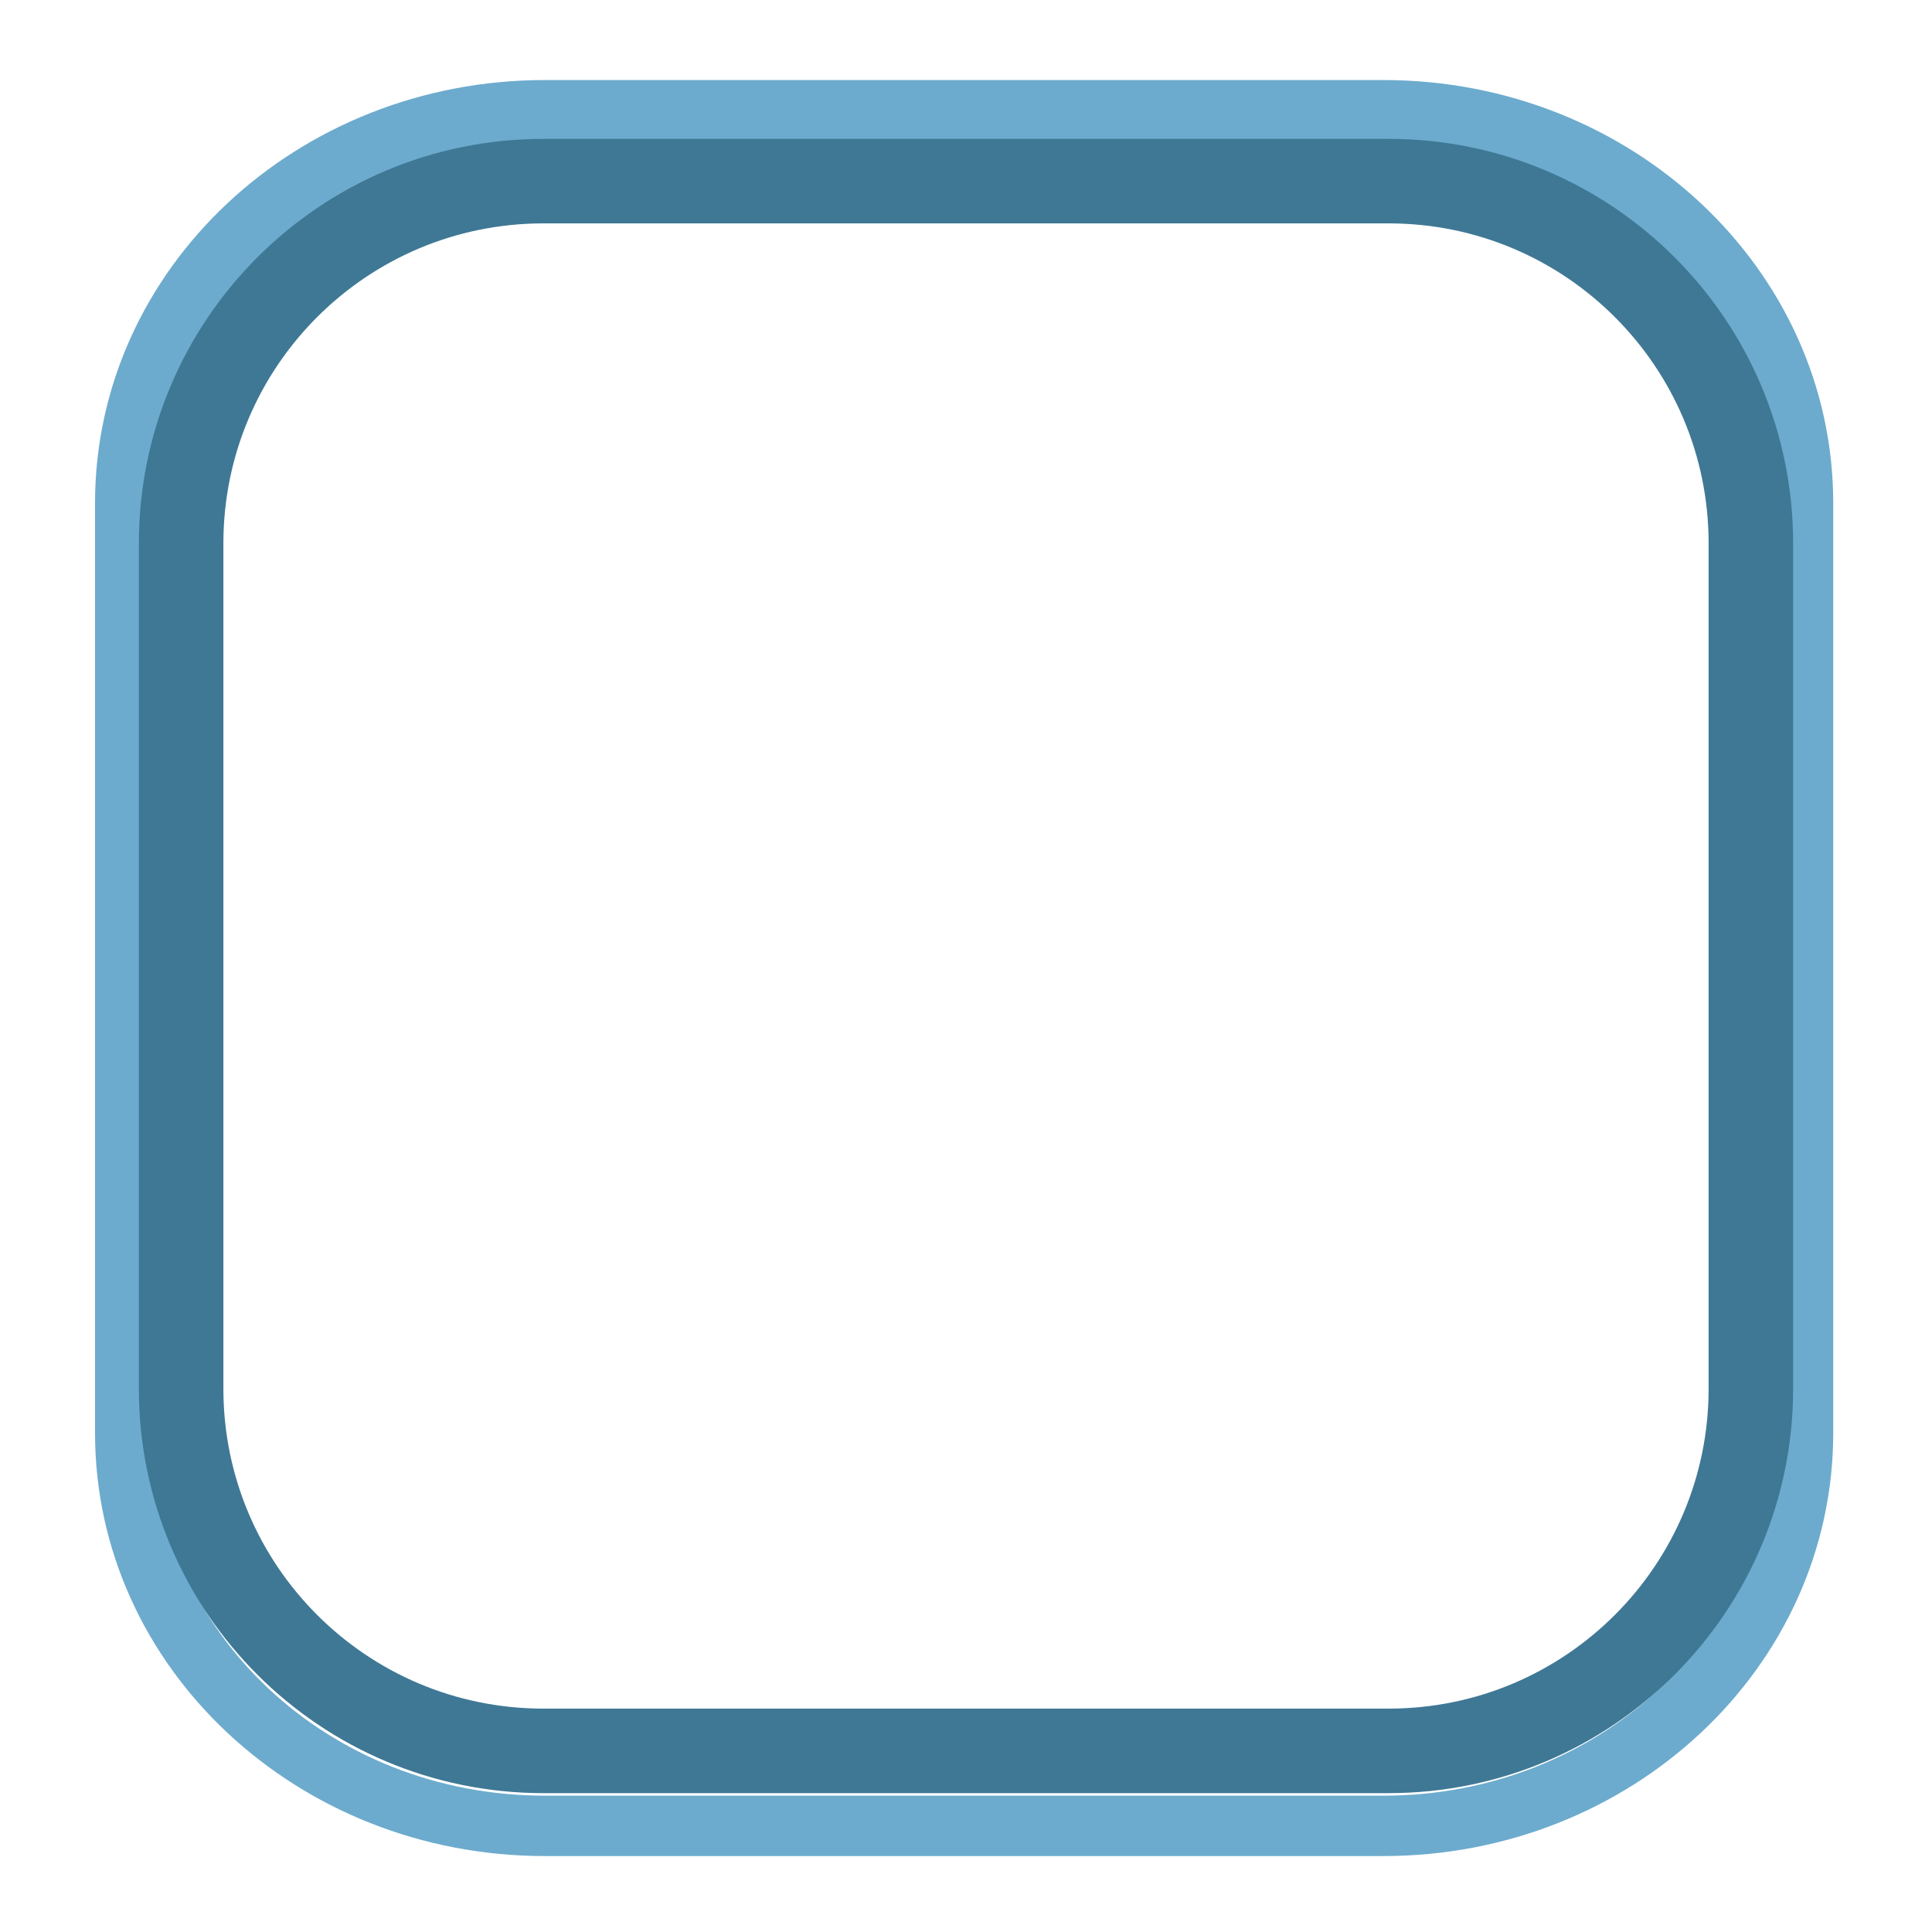
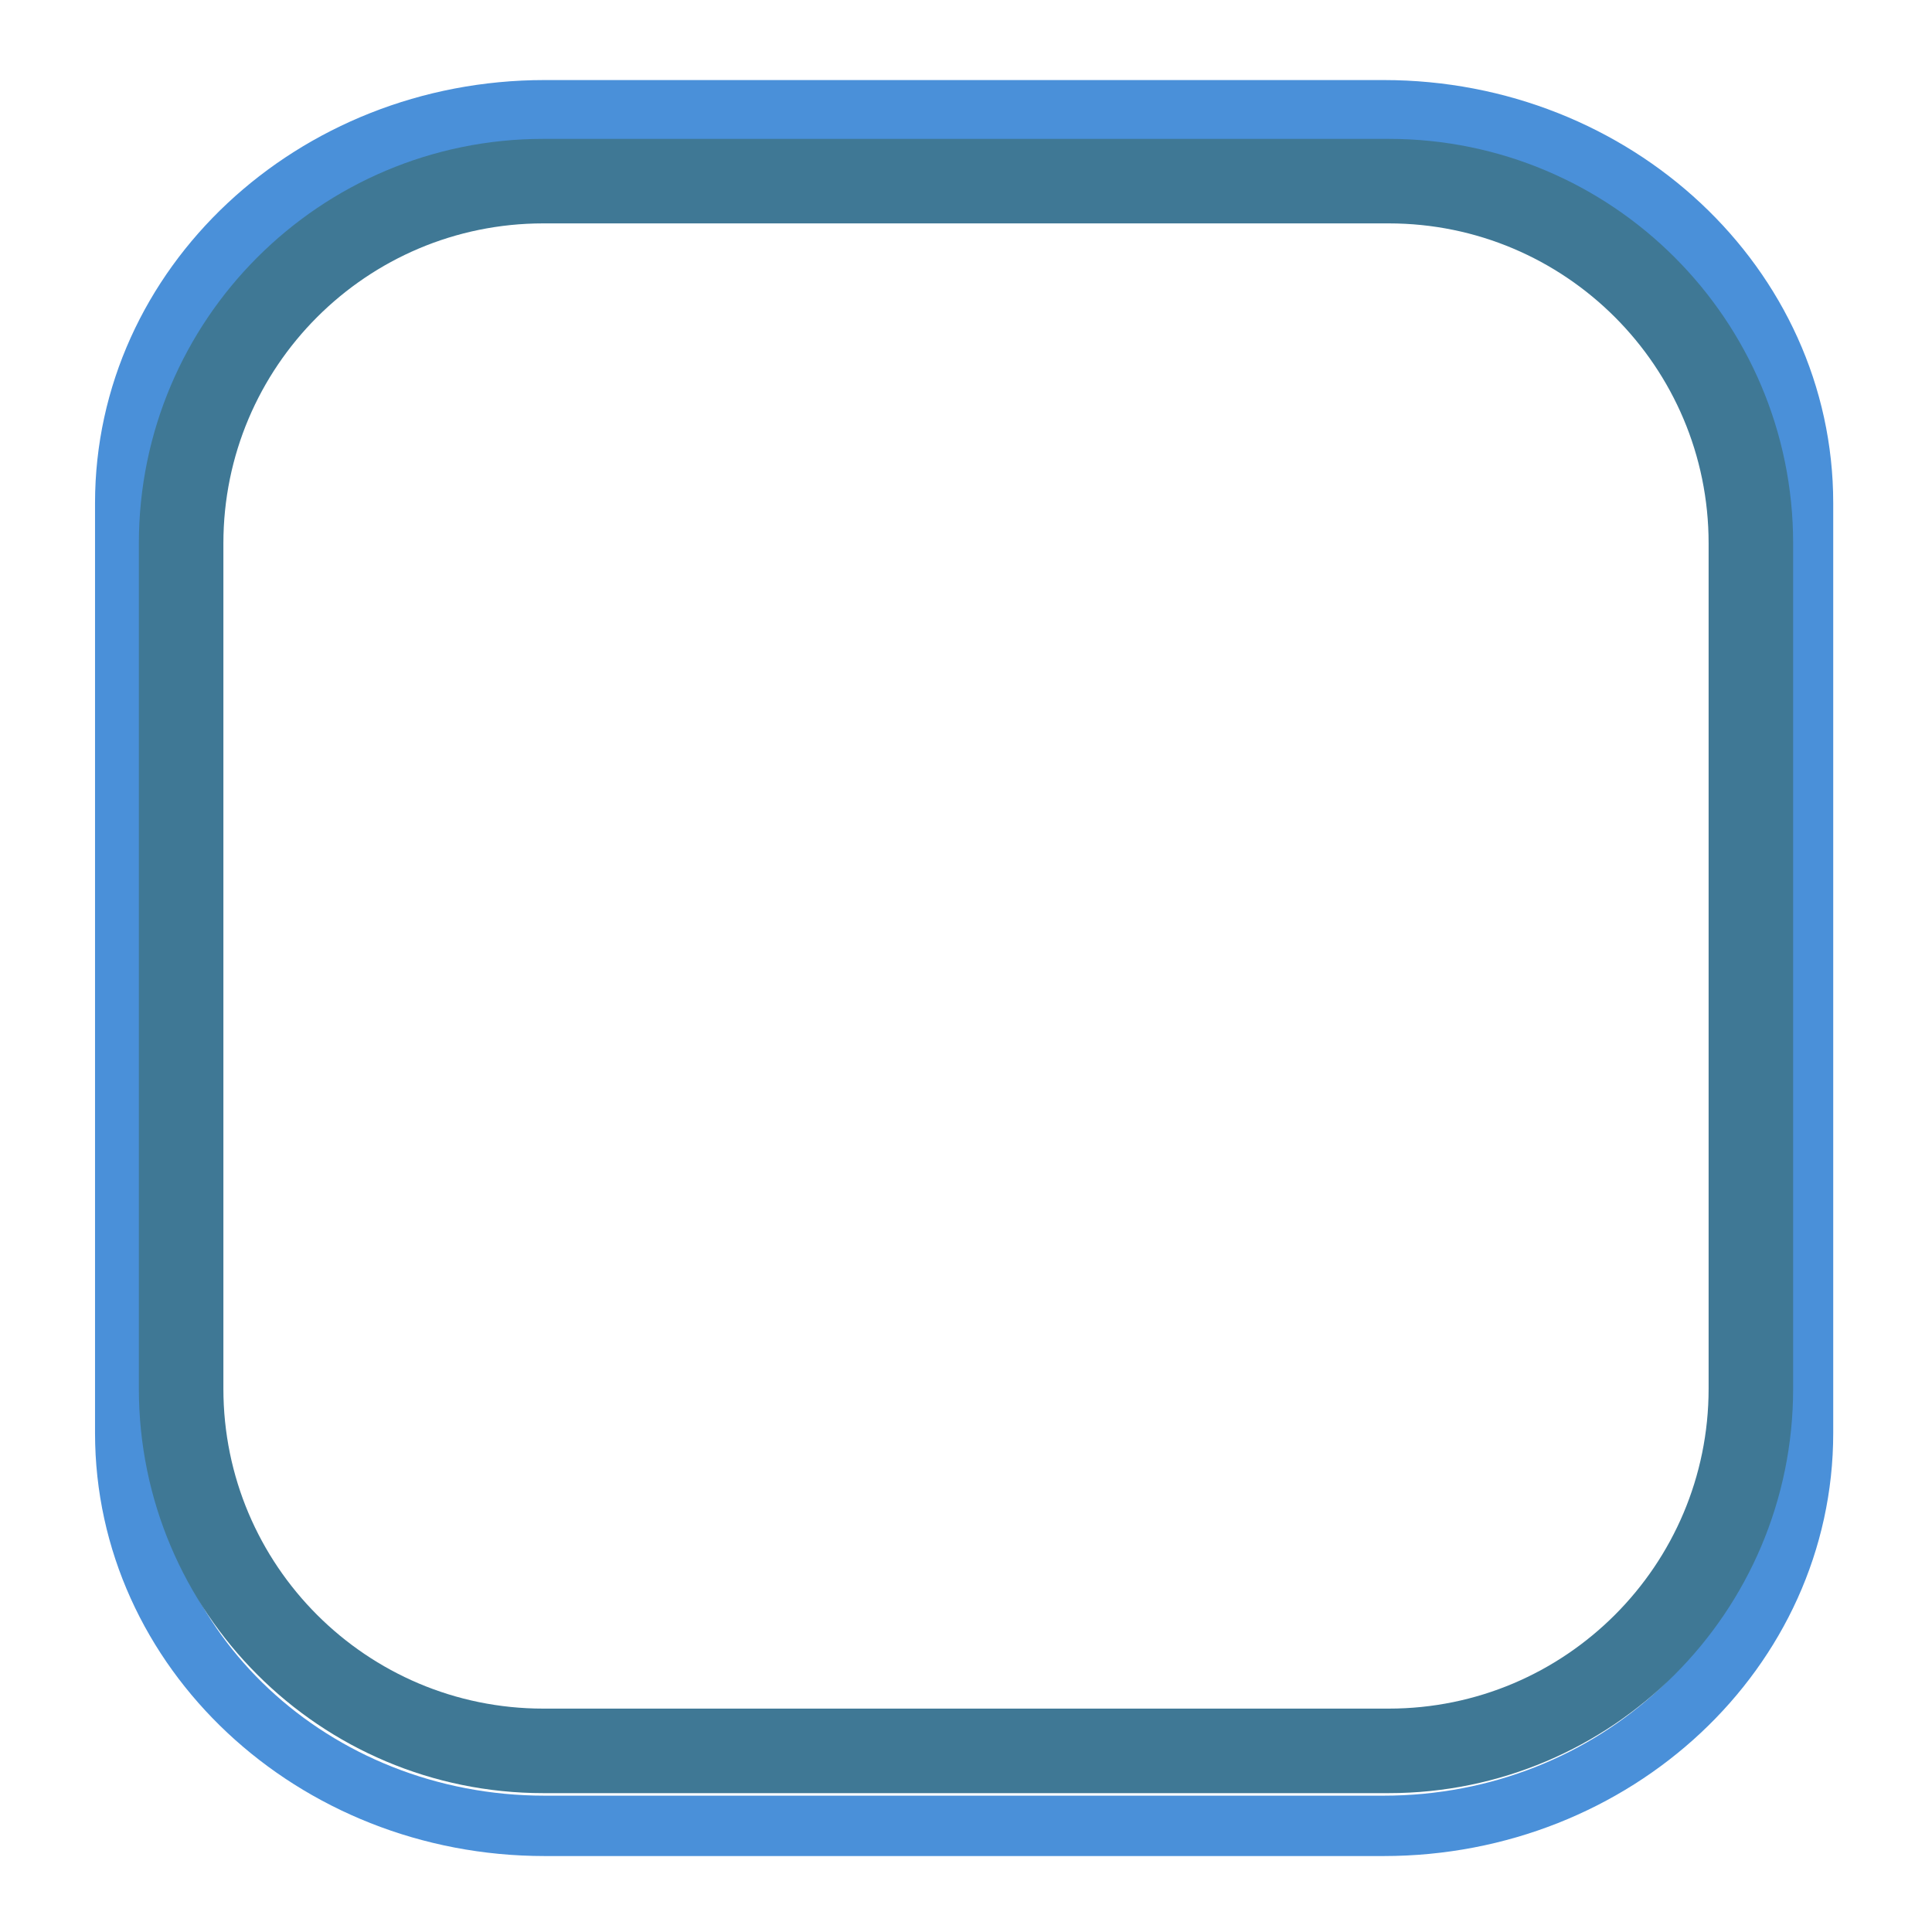
<svg xmlns="http://www.w3.org/2000/svg" xmlns:xlink="http://www.w3.org/1999/xlink" width="16" height="16" id="svg2" version="1.1">
  <defs id="defs4">
    <linearGradient id="linearGradient3767">
      <stop style="stop-color:#ffffff;stop-opacity:0.3;" offset="0" id="stop3769" />
      <stop style="stop-color:#ffffff;stop-opacity:0.1;" offset="1" id="stop3771" />
    </linearGradient>
    <linearGradient id="linearGradient3761">
      <stop style="stop-color:#242424;stop-opacity:1;" offset="0" id="stop3764" />
      <stop style="stop-color:#000000;stop-opacity:1;" offset="1" id="stop3766" />
    </linearGradient>
    <linearGradient id="linearGradient3786">
      <stop style="stop-color:#000000;stop-opacity:0.8;" offset="0" id="stop3788" />
      <stop style="stop-color:#000000;stop-opacity:1;" offset="1" id="stop3790" />
    </linearGradient>
    <linearGradient id="linearGradient3759">
      <stop style="stop-color:#000000;stop-opacity:0;" offset="0" id="stop3761" />
      <stop style="stop-color:#000000;stop-opacity:0.15;" offset="1" id="stop3763" />
    </linearGradient>
    <linearGradient xlink:href="#linearGradient3786" id="linearGradient3792" x1="7.945" y1="1037.417" x2="8.04" y2="1051.256" gradientUnits="userSpaceOnUse" />
    <linearGradient xlink:href="#linearGradient3767" id="linearGradient3773" x1="8.061" y1="1038.428" x2="8.061" y2="1050.302" gradientUnits="userSpaceOnUse" gradientTransform="matrix(1,0,0,0.9999968,2.0909091e-8,0.00331169)" />
  </defs>
  <g id="layer1" transform="translate(0,-1036.362)">
-     <rect style="fill:none;stroke:#6cabcd;stroke-width:0.5;stroke-miterlimit:4;stroke-opacity:1;stroke-dasharray:none" id="rect3757" width="13.895" height="14.208" x="1.037" y="1037.275" rx="3.474" ry="3.253" />
+     <rect style="fill:none;stroke:#4a90d9;stroke-width:0.5;stroke-miterlimit:4;stroke-opacity:1;stroke-dasharray:none" id="rect3757" width="13.895" height="14.208" x="1.037" y="1037.275" rx="3.474" ry="3.253" />
    <rect style="fill:none;stroke:#3f7895;stroke-width:0.7;stroke-linecap:butt;stroke-linejoin:miter;stroke-opacity:1;stroke-miterlimit:4;stroke-dasharray:none" id="rect3755" width="13" height="13" x="1.5" y="1037.862" rx="3" ry="3" />
  </g>
</svg>
